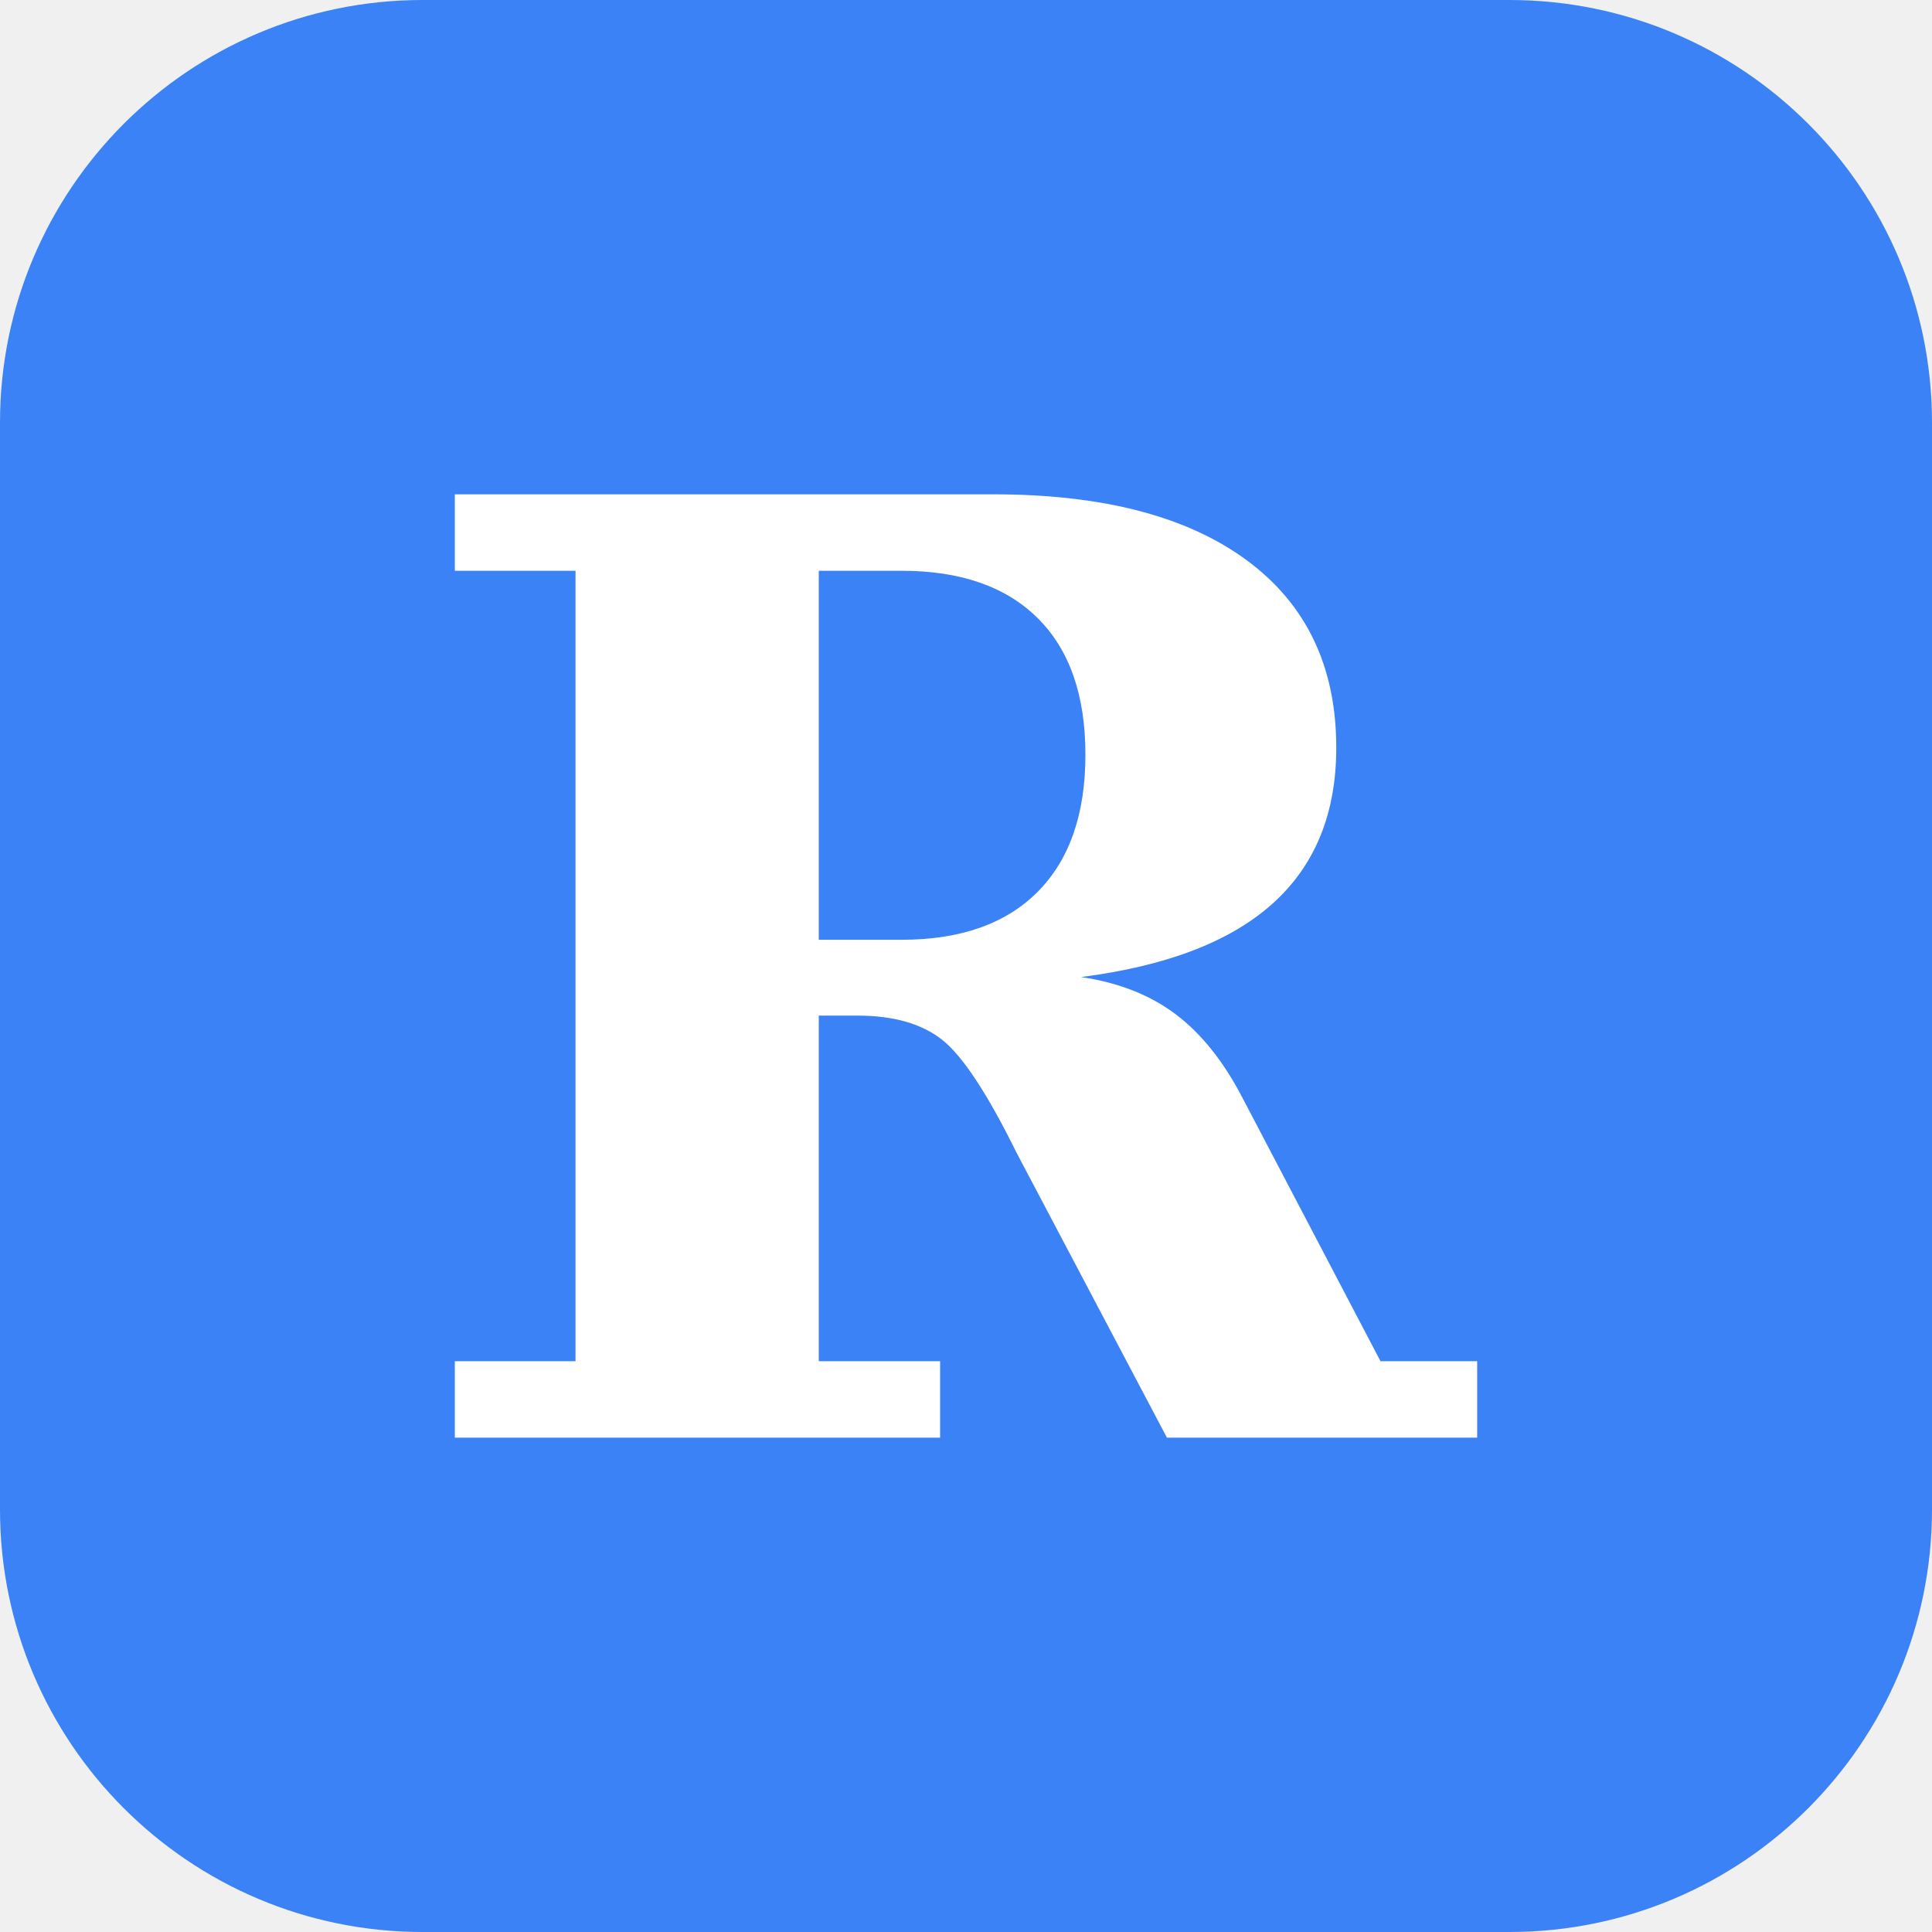
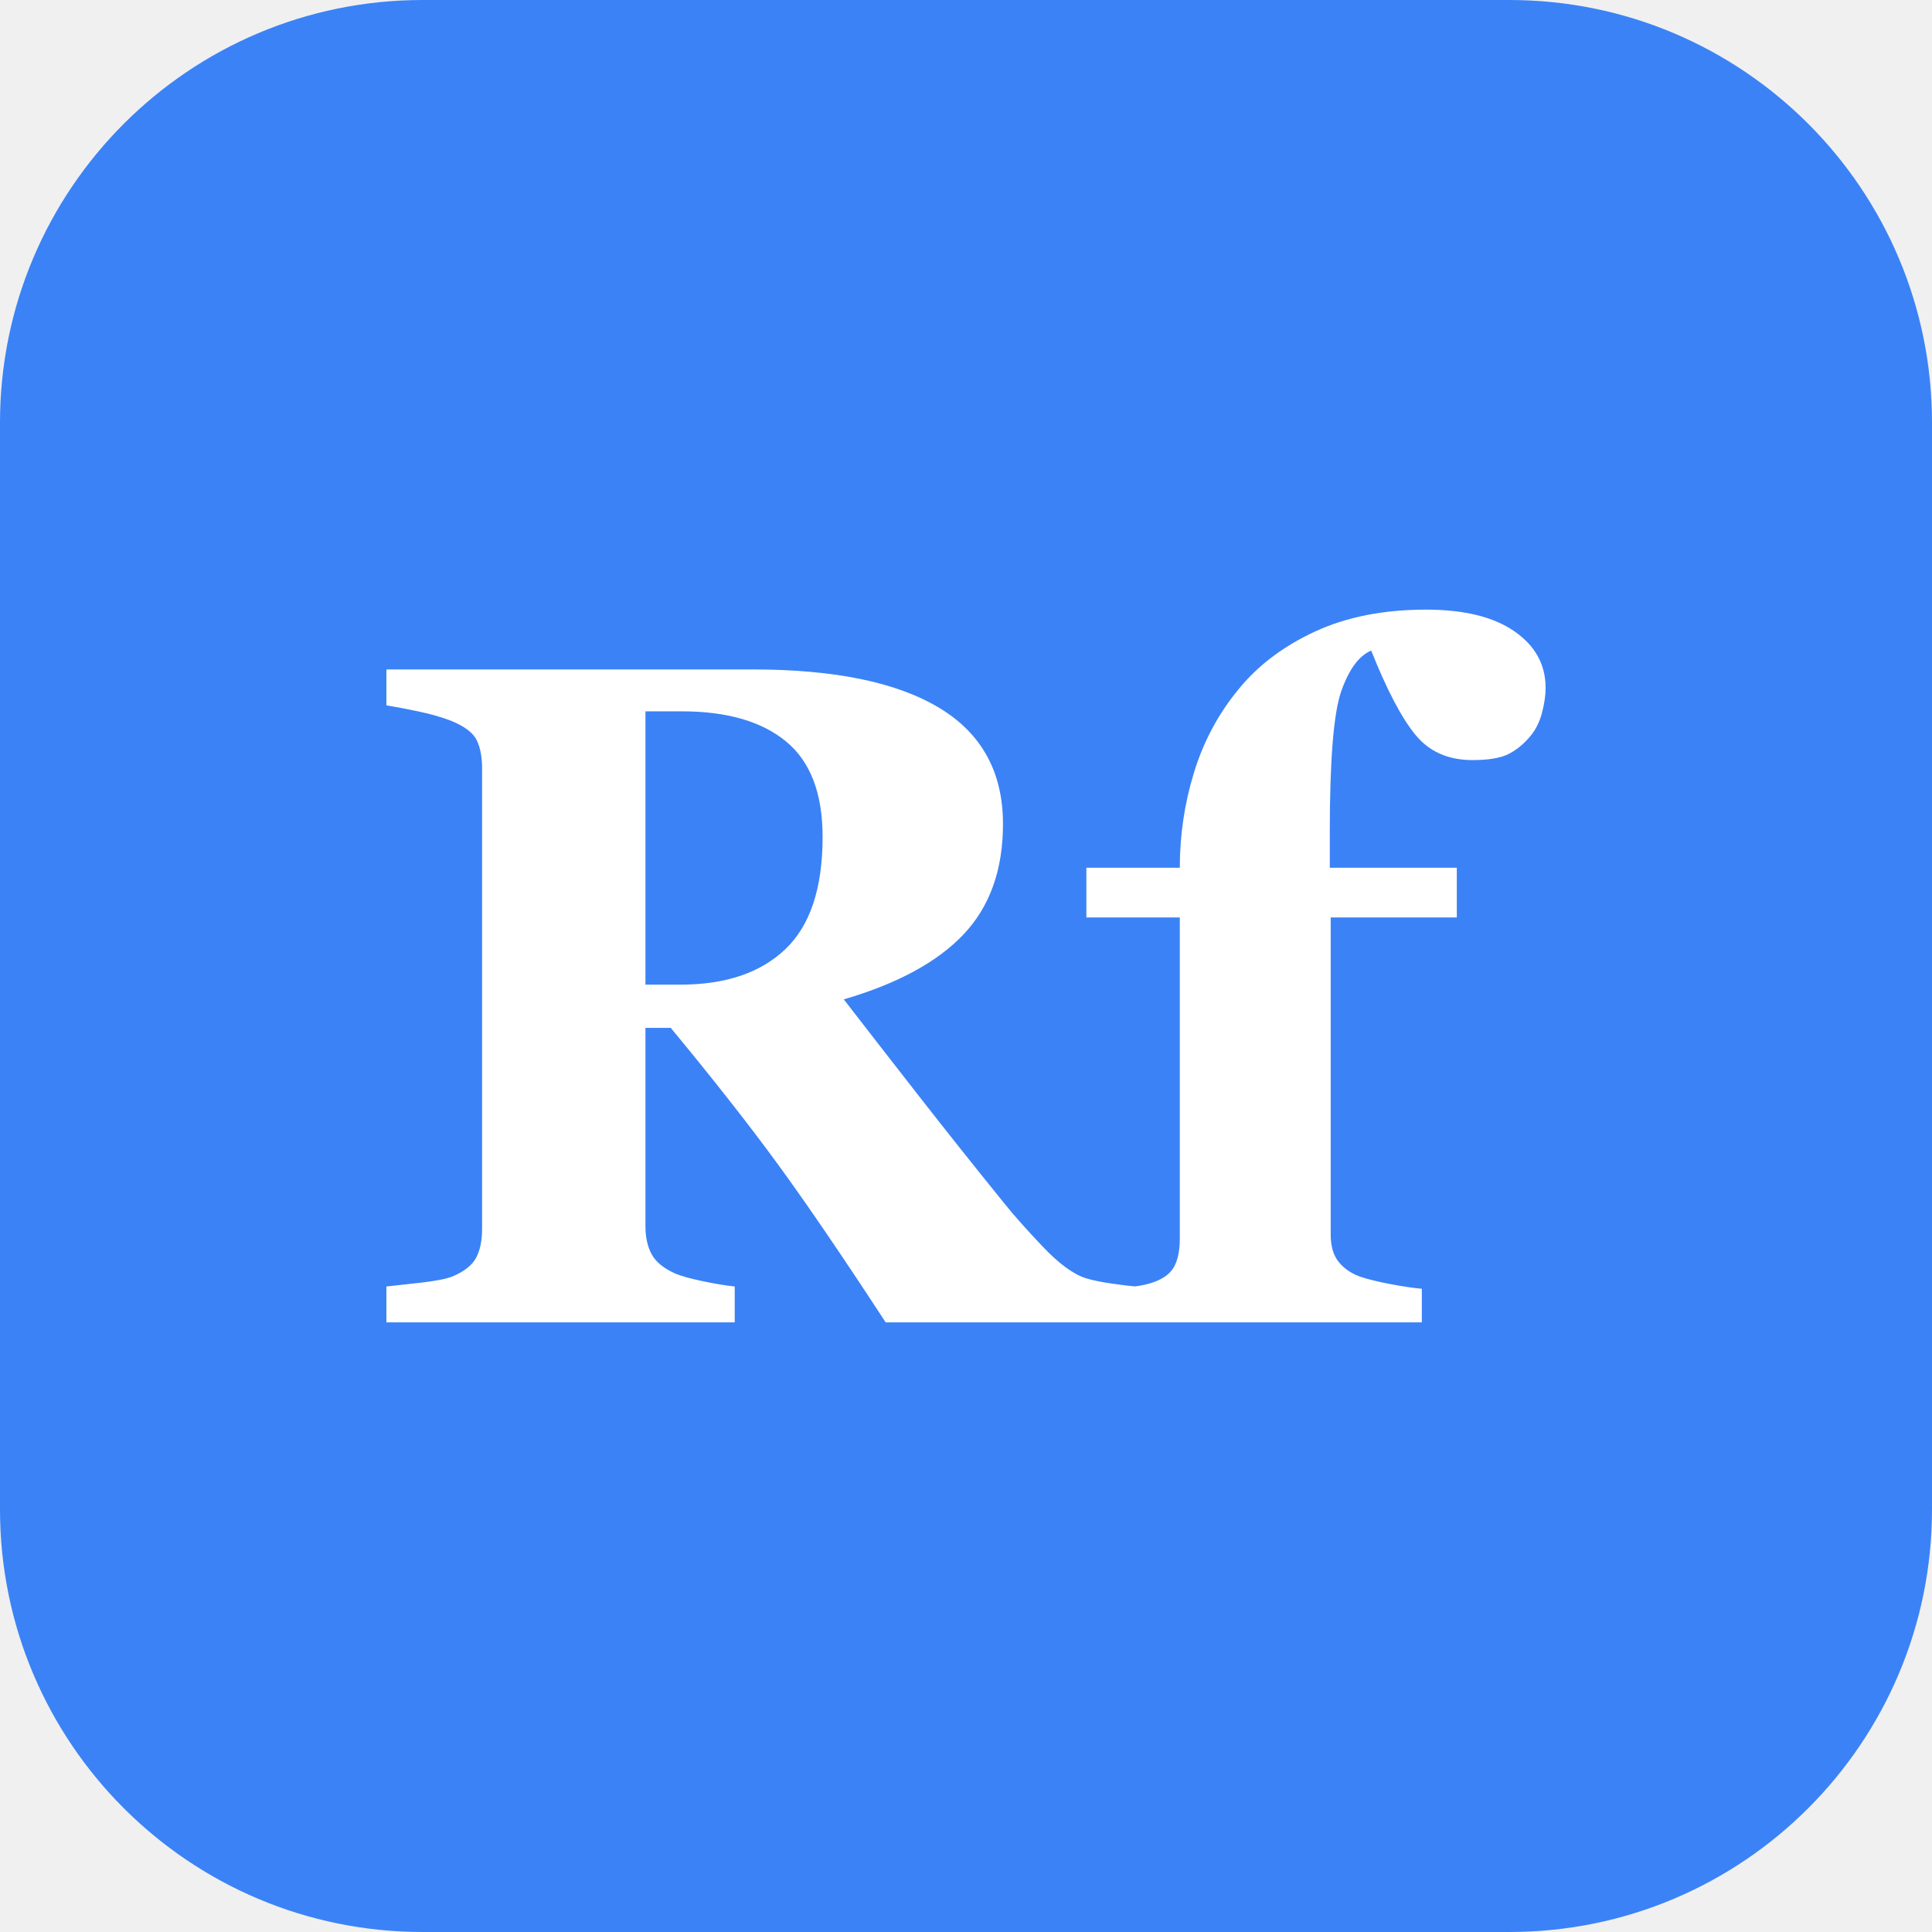
<svg xmlns="http://www.w3.org/2000/svg" viewBox="0 0 512 512" width="512" height="512">
  <rect width="512" height="512" rx="112" fill="#3b82f6" />
-   <path d="M1087 729Q1176 716 1237.0 670.0Q1298 624 1343 537L1561 121H1714V0H1223L985 451Q916 591 867.5 629.5Q819 668 733 668H672V121H864V0H96V121H287V1372H96V1493H948Q1208 1493 1349.5 1388.5Q1491 1284 1491 1092Q1491 936 1390.5 845.5Q1290 755 1087 729ZM672 788H803Q943 788 1018.5 864.0Q1094 940 1094 1081Q1094 1222 1018.5 1297.0Q943 1372 803 1372H672Z" fill="#ffffff" transform="translate(104.46 381.00) scale(0.167448 -0.167448)" />
+   <path d="M301.04 350.44H234.71Q217.51 324.1 206.11 308.5Q194.71 292.89 177.76 272.4H171.05V324.96Q171.05 329.35 172.7 332.4Q174.35 335.44 178.98 337.52Q181.3 338.49 186.23 339.53Q191.17 340.57 194.71 340.93V350.44H102.4V340.93Q105.94 340.57 111.73 339.9Q117.52 339.23 119.96 338.25Q124.59 336.3 126.18 333.31Q127.76 330.32 127.76 325.69V203.63Q127.76 199.24 126.42 196.31Q125.08 193.38 119.96 191.19Q116.06 189.6 110.75 188.51Q105.45 187.41 102.4 186.92V177.41H199.47Q232.02 177.41 248.91 187.59Q265.8 197.77 265.8 218.38Q265.8 236.55 255.38 247.59Q244.95 258.62 223.61 264.84Q231.9 275.57 242.94 289.72Q253.97 303.86 265.92 318.62Q269.7 323.37 276.23 330.26Q282.75 337.15 287.75 338.74Q290.56 339.59 294.88 340.2Q299.21 340.81 301.04 340.93ZM218 221.8Q218 204.48 208.31 196.49Q198.61 188.51 180.69 188.51H171.05V260.94H180.32Q198.25 260.94 208.12 251.55Q218 242.16 218 221.8Z M409.6 182.29Q409.6 185.33 408.62 188.99Q407.65 192.65 405.45 195.21Q402.89 198.26 399.72 199.85Q396.55 201.43 390.21 201.43Q380.58 201.43 375.09 194.72Q369.6 188.02 363.38 172.41Q358.51 174.48 355.46 183.14Q352.41 191.8 352.41 220.33V229.97H386.07V243.14H352.65V327.15Q352.65 331.91 354.85 334.53Q357.04 337.15 360.58 338.37Q363.51 339.35 368.26 340.26Q373.02 341.18 376.8 341.54V350.44H294.49V341.54Q297.66 341.3 300.65 340.93Q303.63 340.57 305.95 339.71Q309.85 338.25 311.25 335.51Q312.66 332.76 312.66 328.25V243.14H287.9V229.97H312.66Q312.66 216.92 316.44 204.66Q320.22 192.41 328.14 182.77Q335.83 173.26 348.39 167.41Q360.95 161.56 377.9 161.56Q393.02 161.56 401.31 167.29Q409.6 173.02 409.6 182.29Z" fill="#ffffff" />
</svg>
